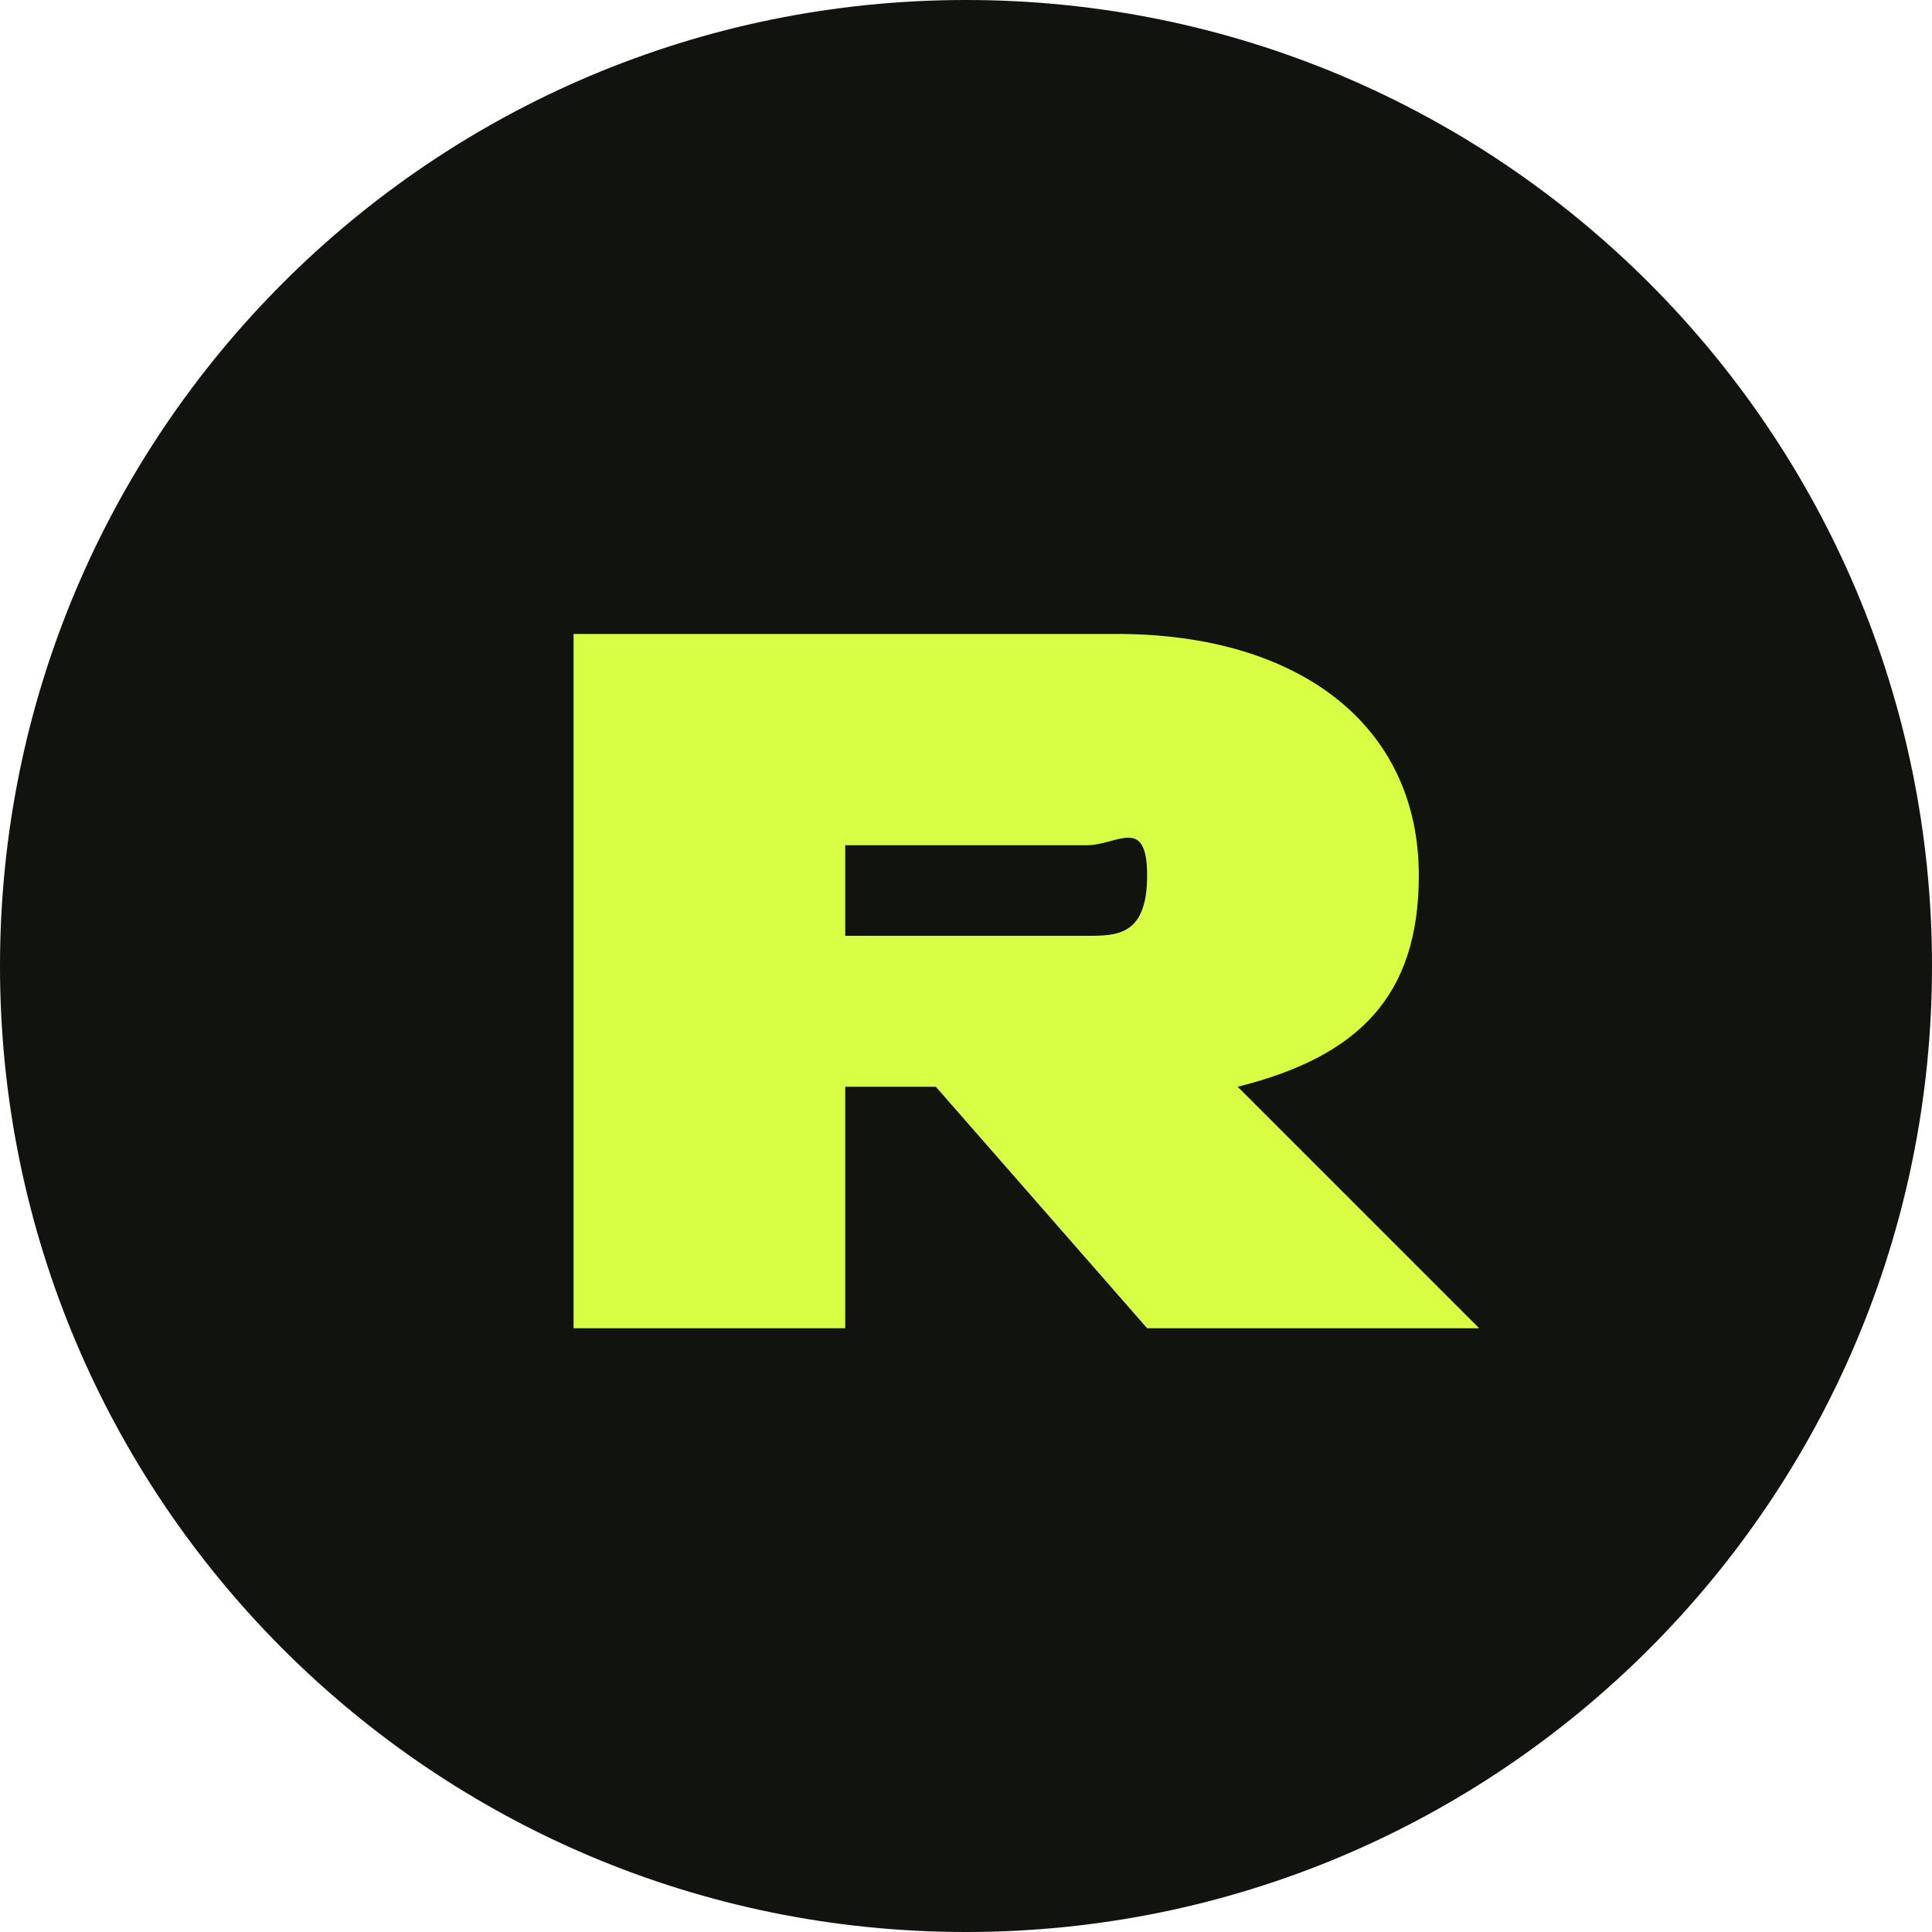
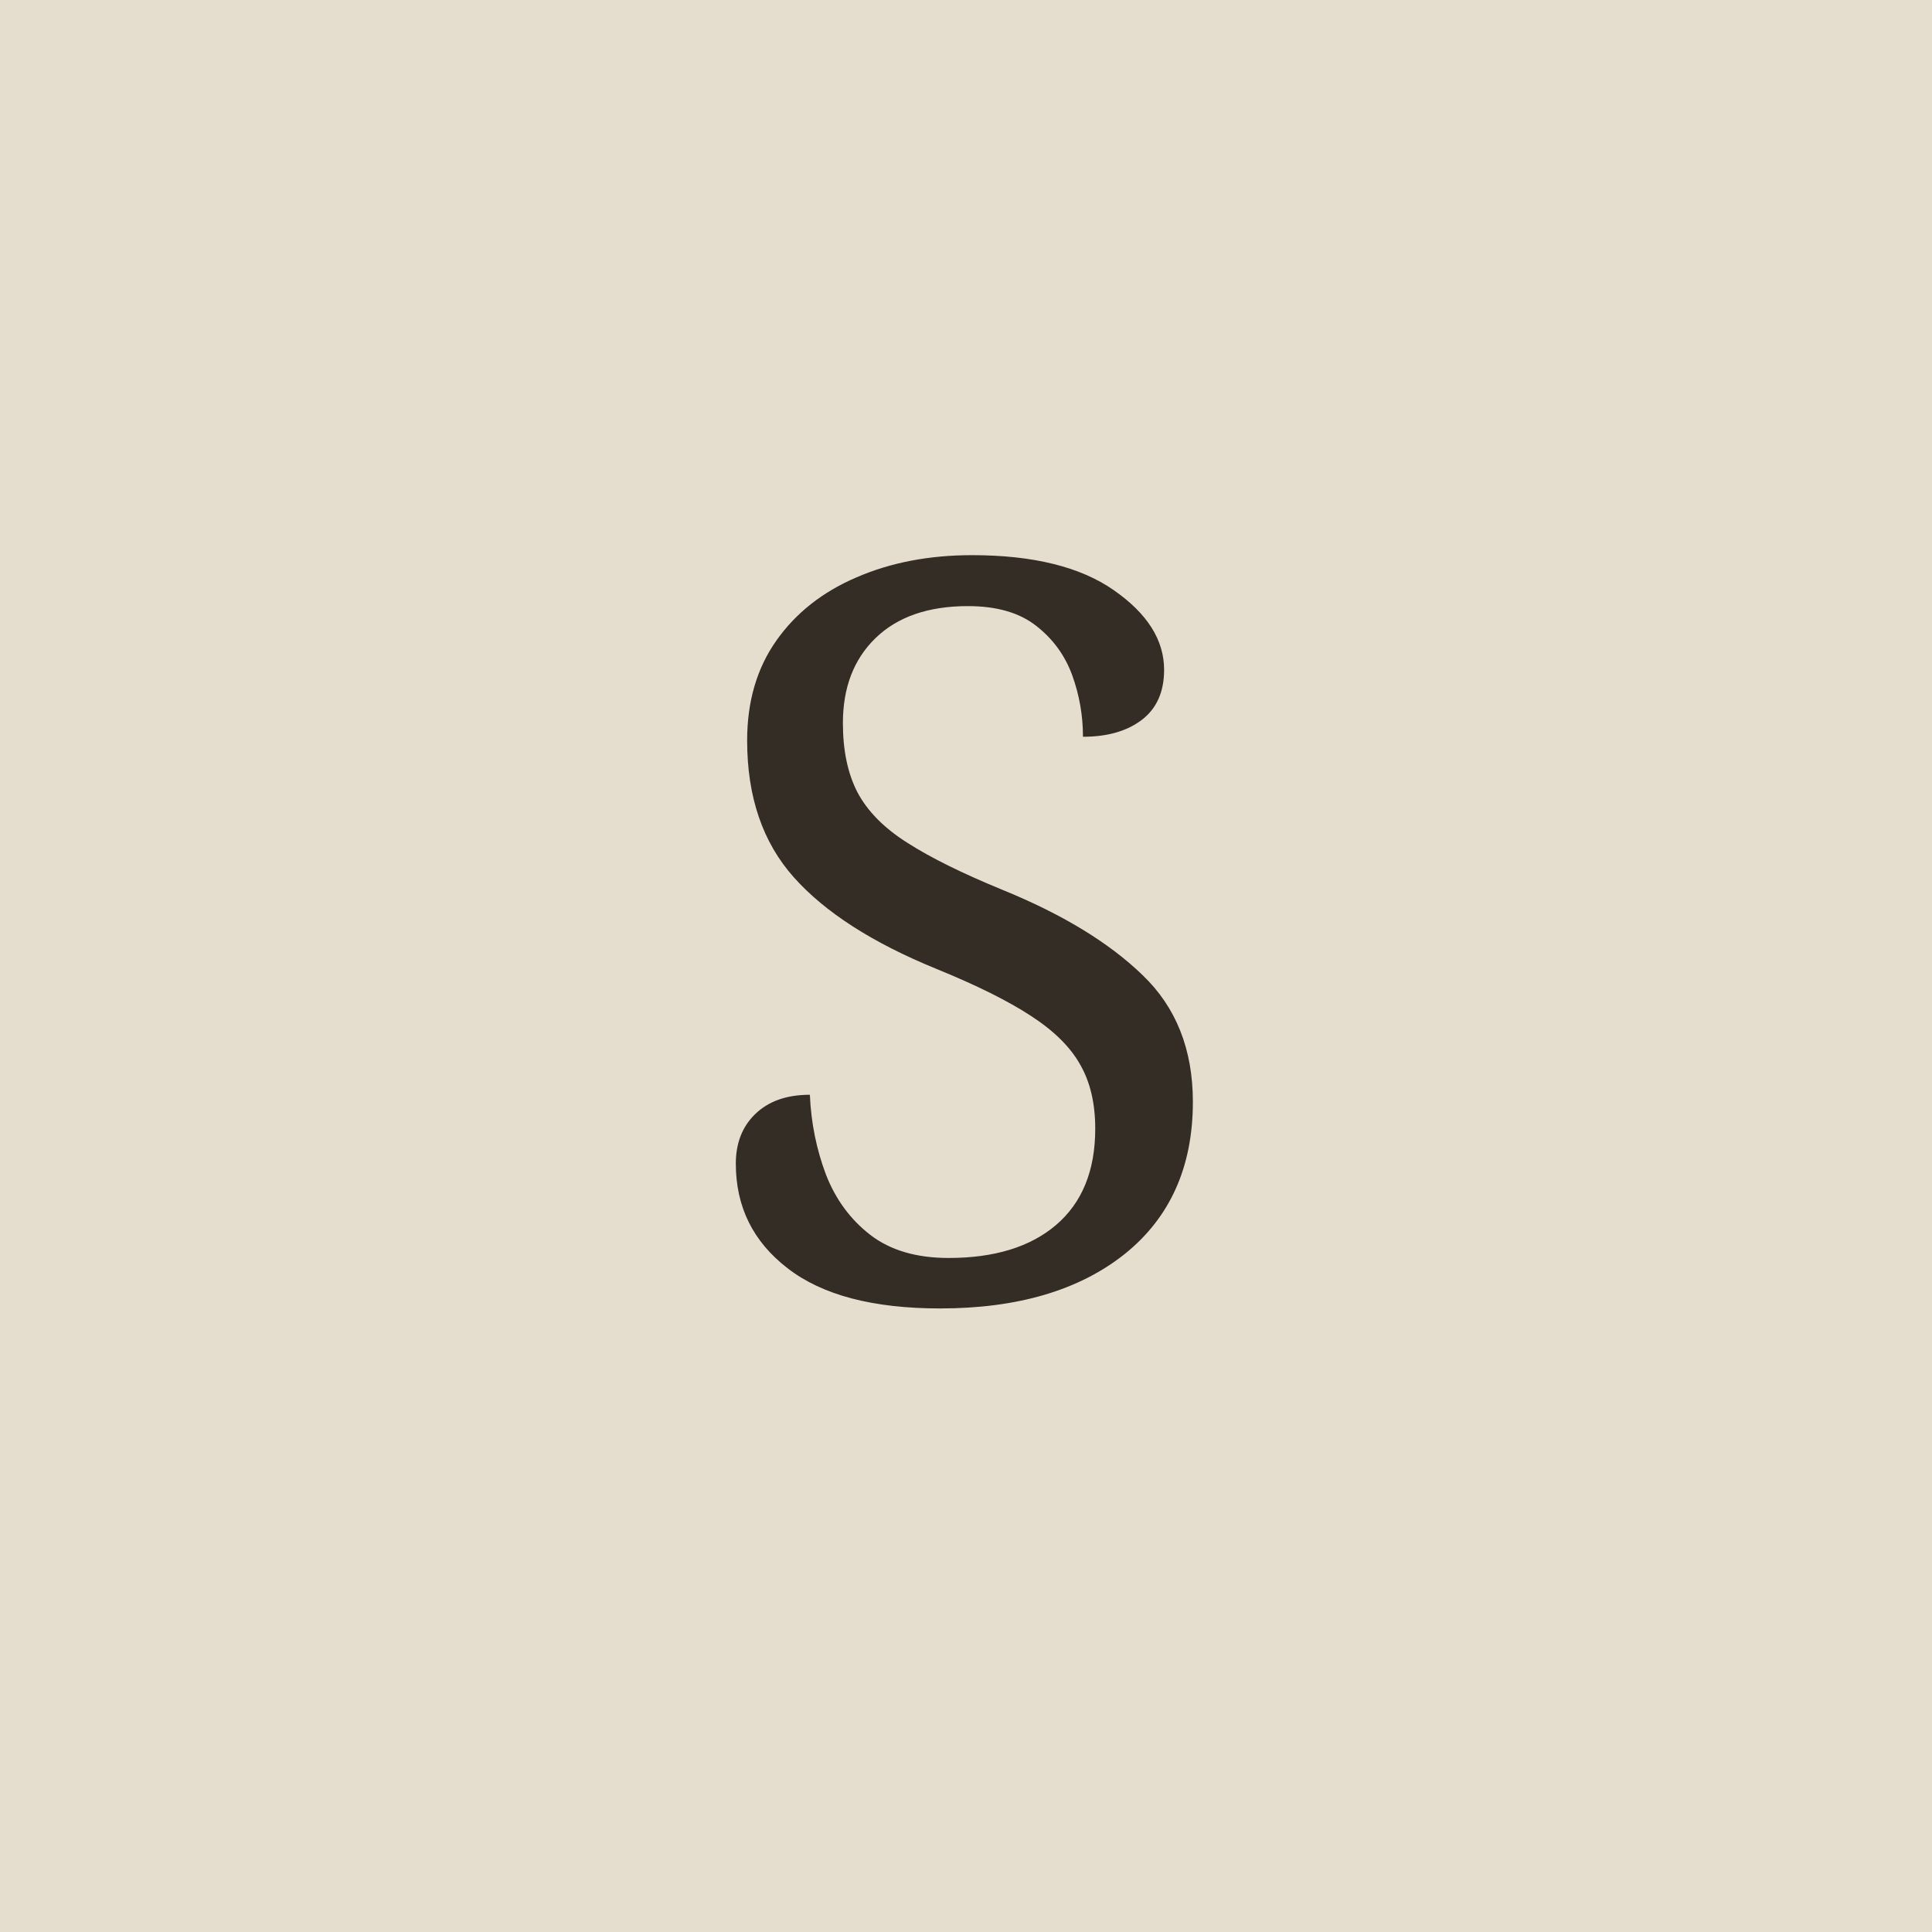
<svg xmlns="http://www.w3.org/2000/svg" viewBox="0 0 64 64">
-   <rect width="64" height="64" rx="32" fill="#11130f" />
-   <path d="M19 21h18c6 0 10 3 10 8 0 4-2 6-6 7l8 8H38l-7-8h-3v8h-9V21Zm9 7v3h8c1 0 2 0 2-2s-1-1-2-1h-8Z" fill="#d7ff43" />
+   <rect width="64" height="64" fill="#e5ddce" />
+   <text x="32" y="43" text-anchor="middle" font-family="Georgia,serif" font-size="34" fill="#342d25">S</text>
</svg>
